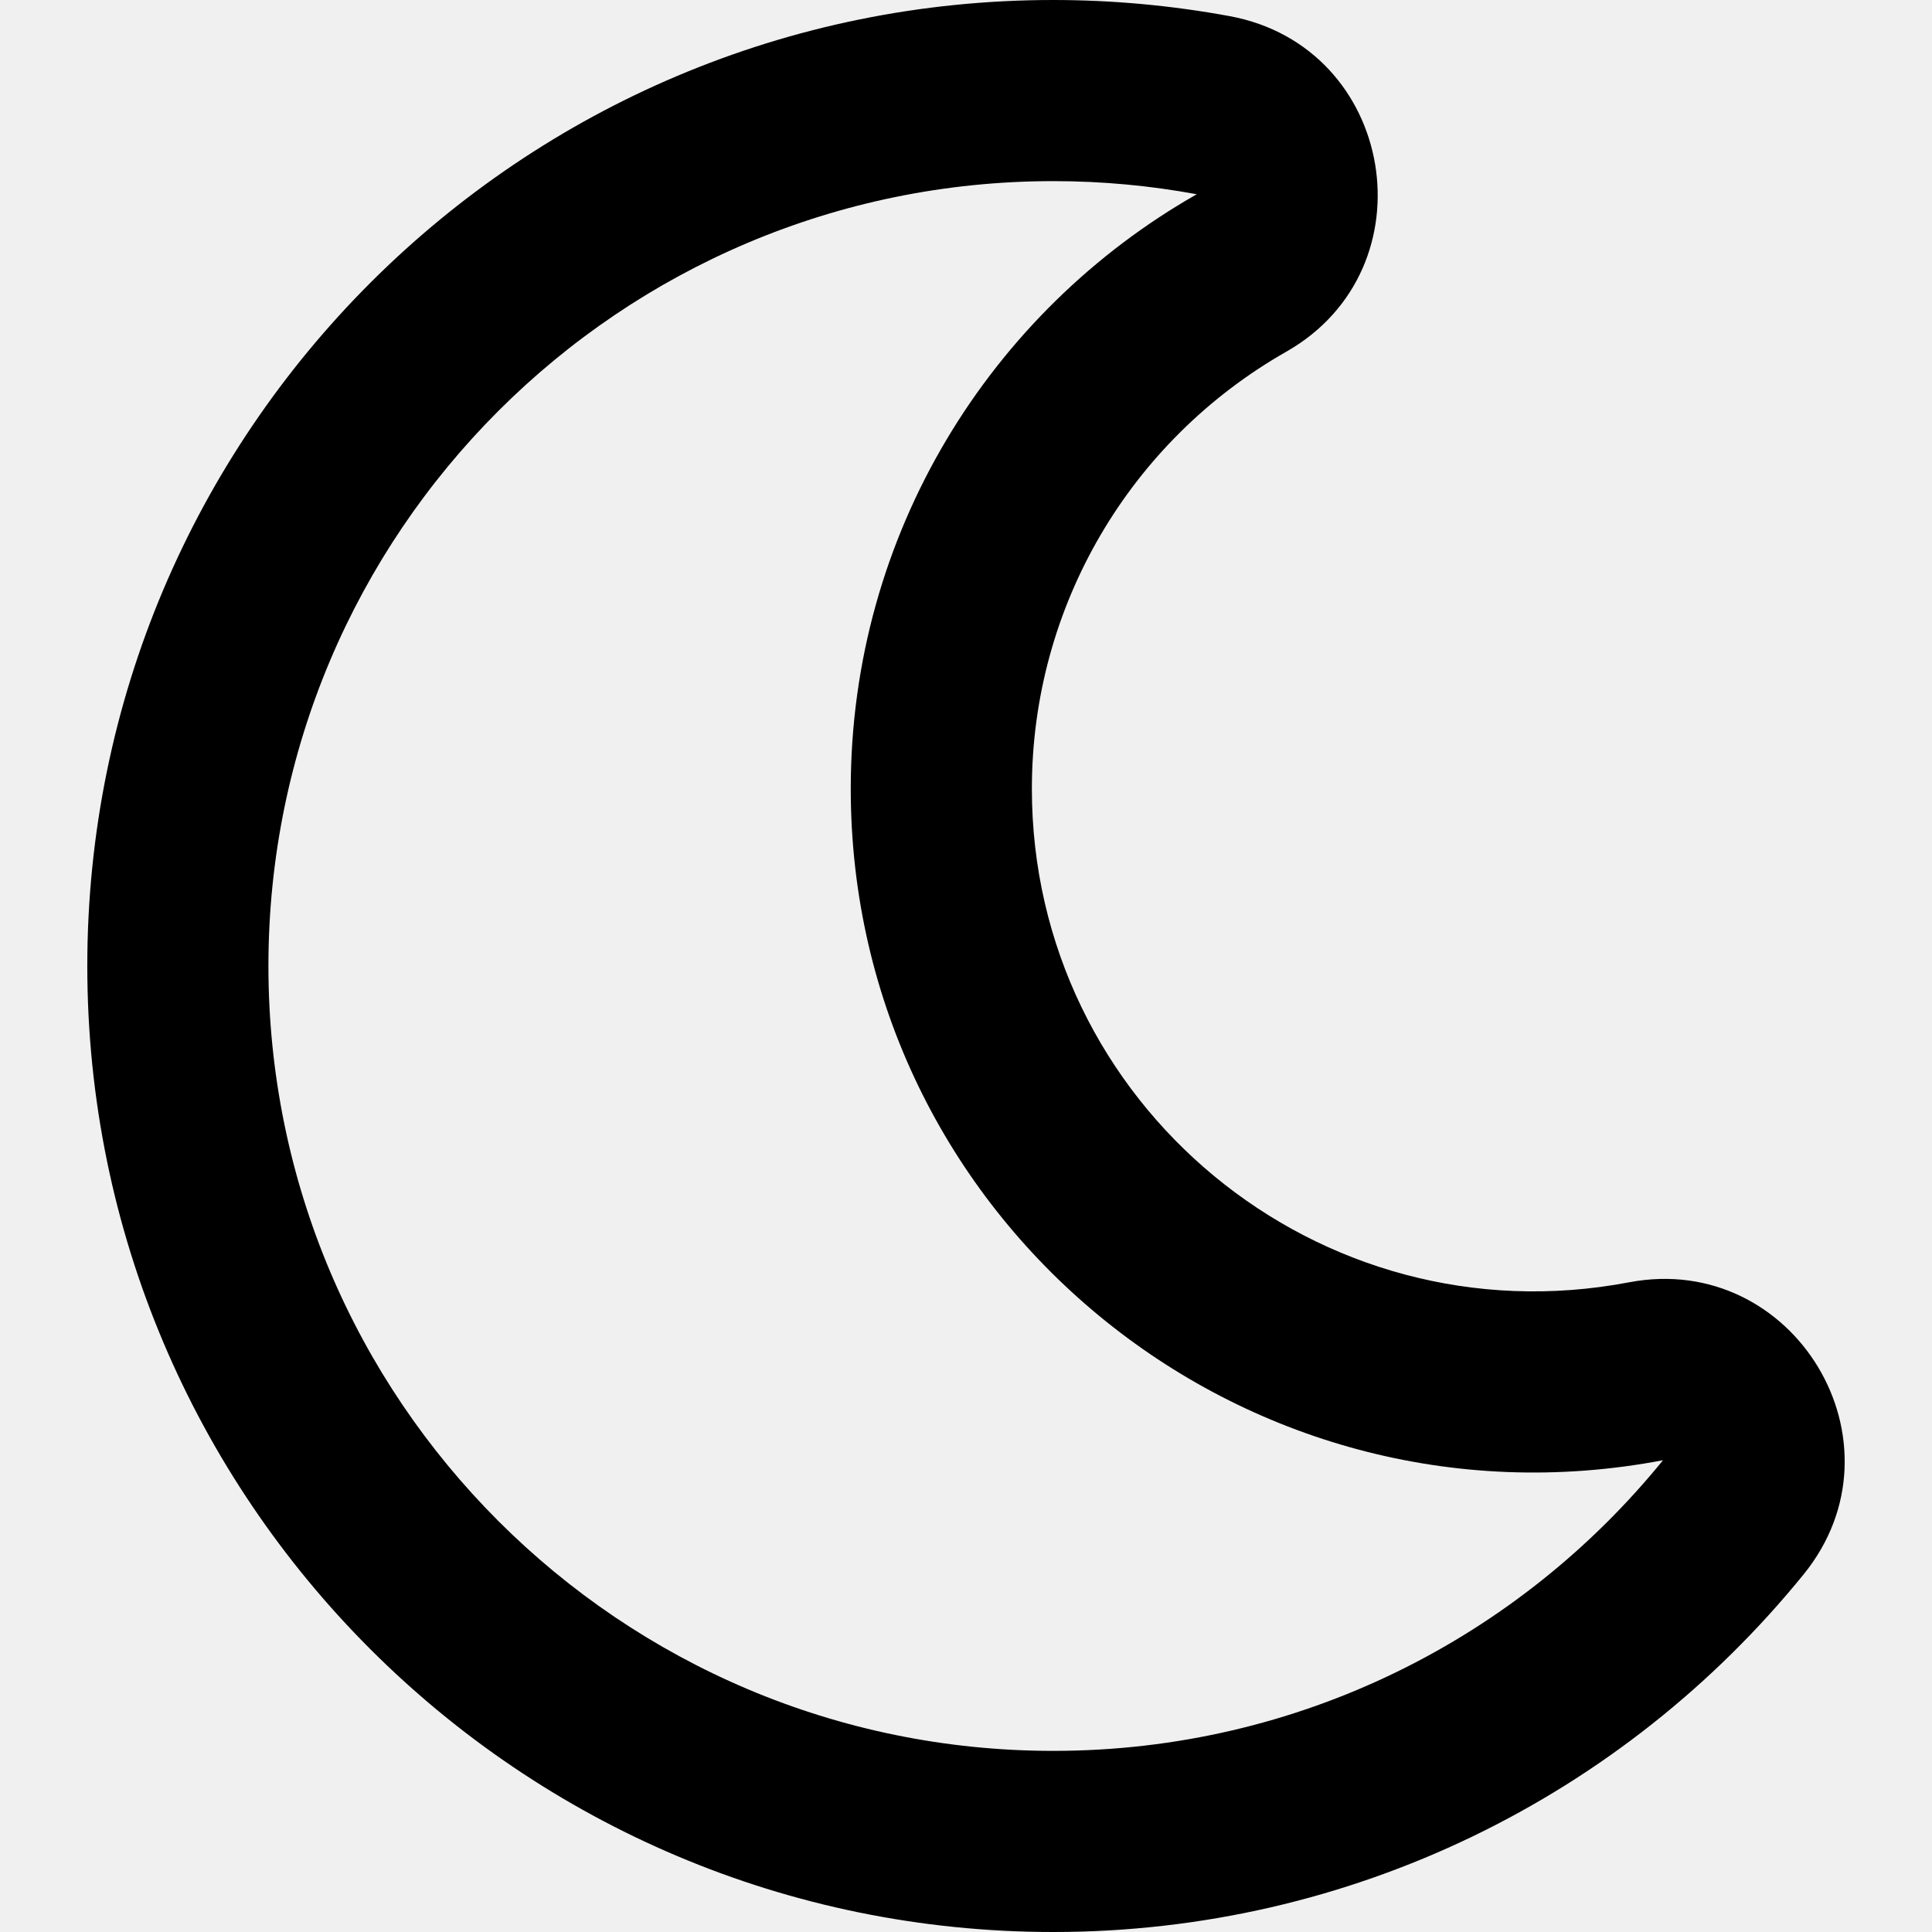
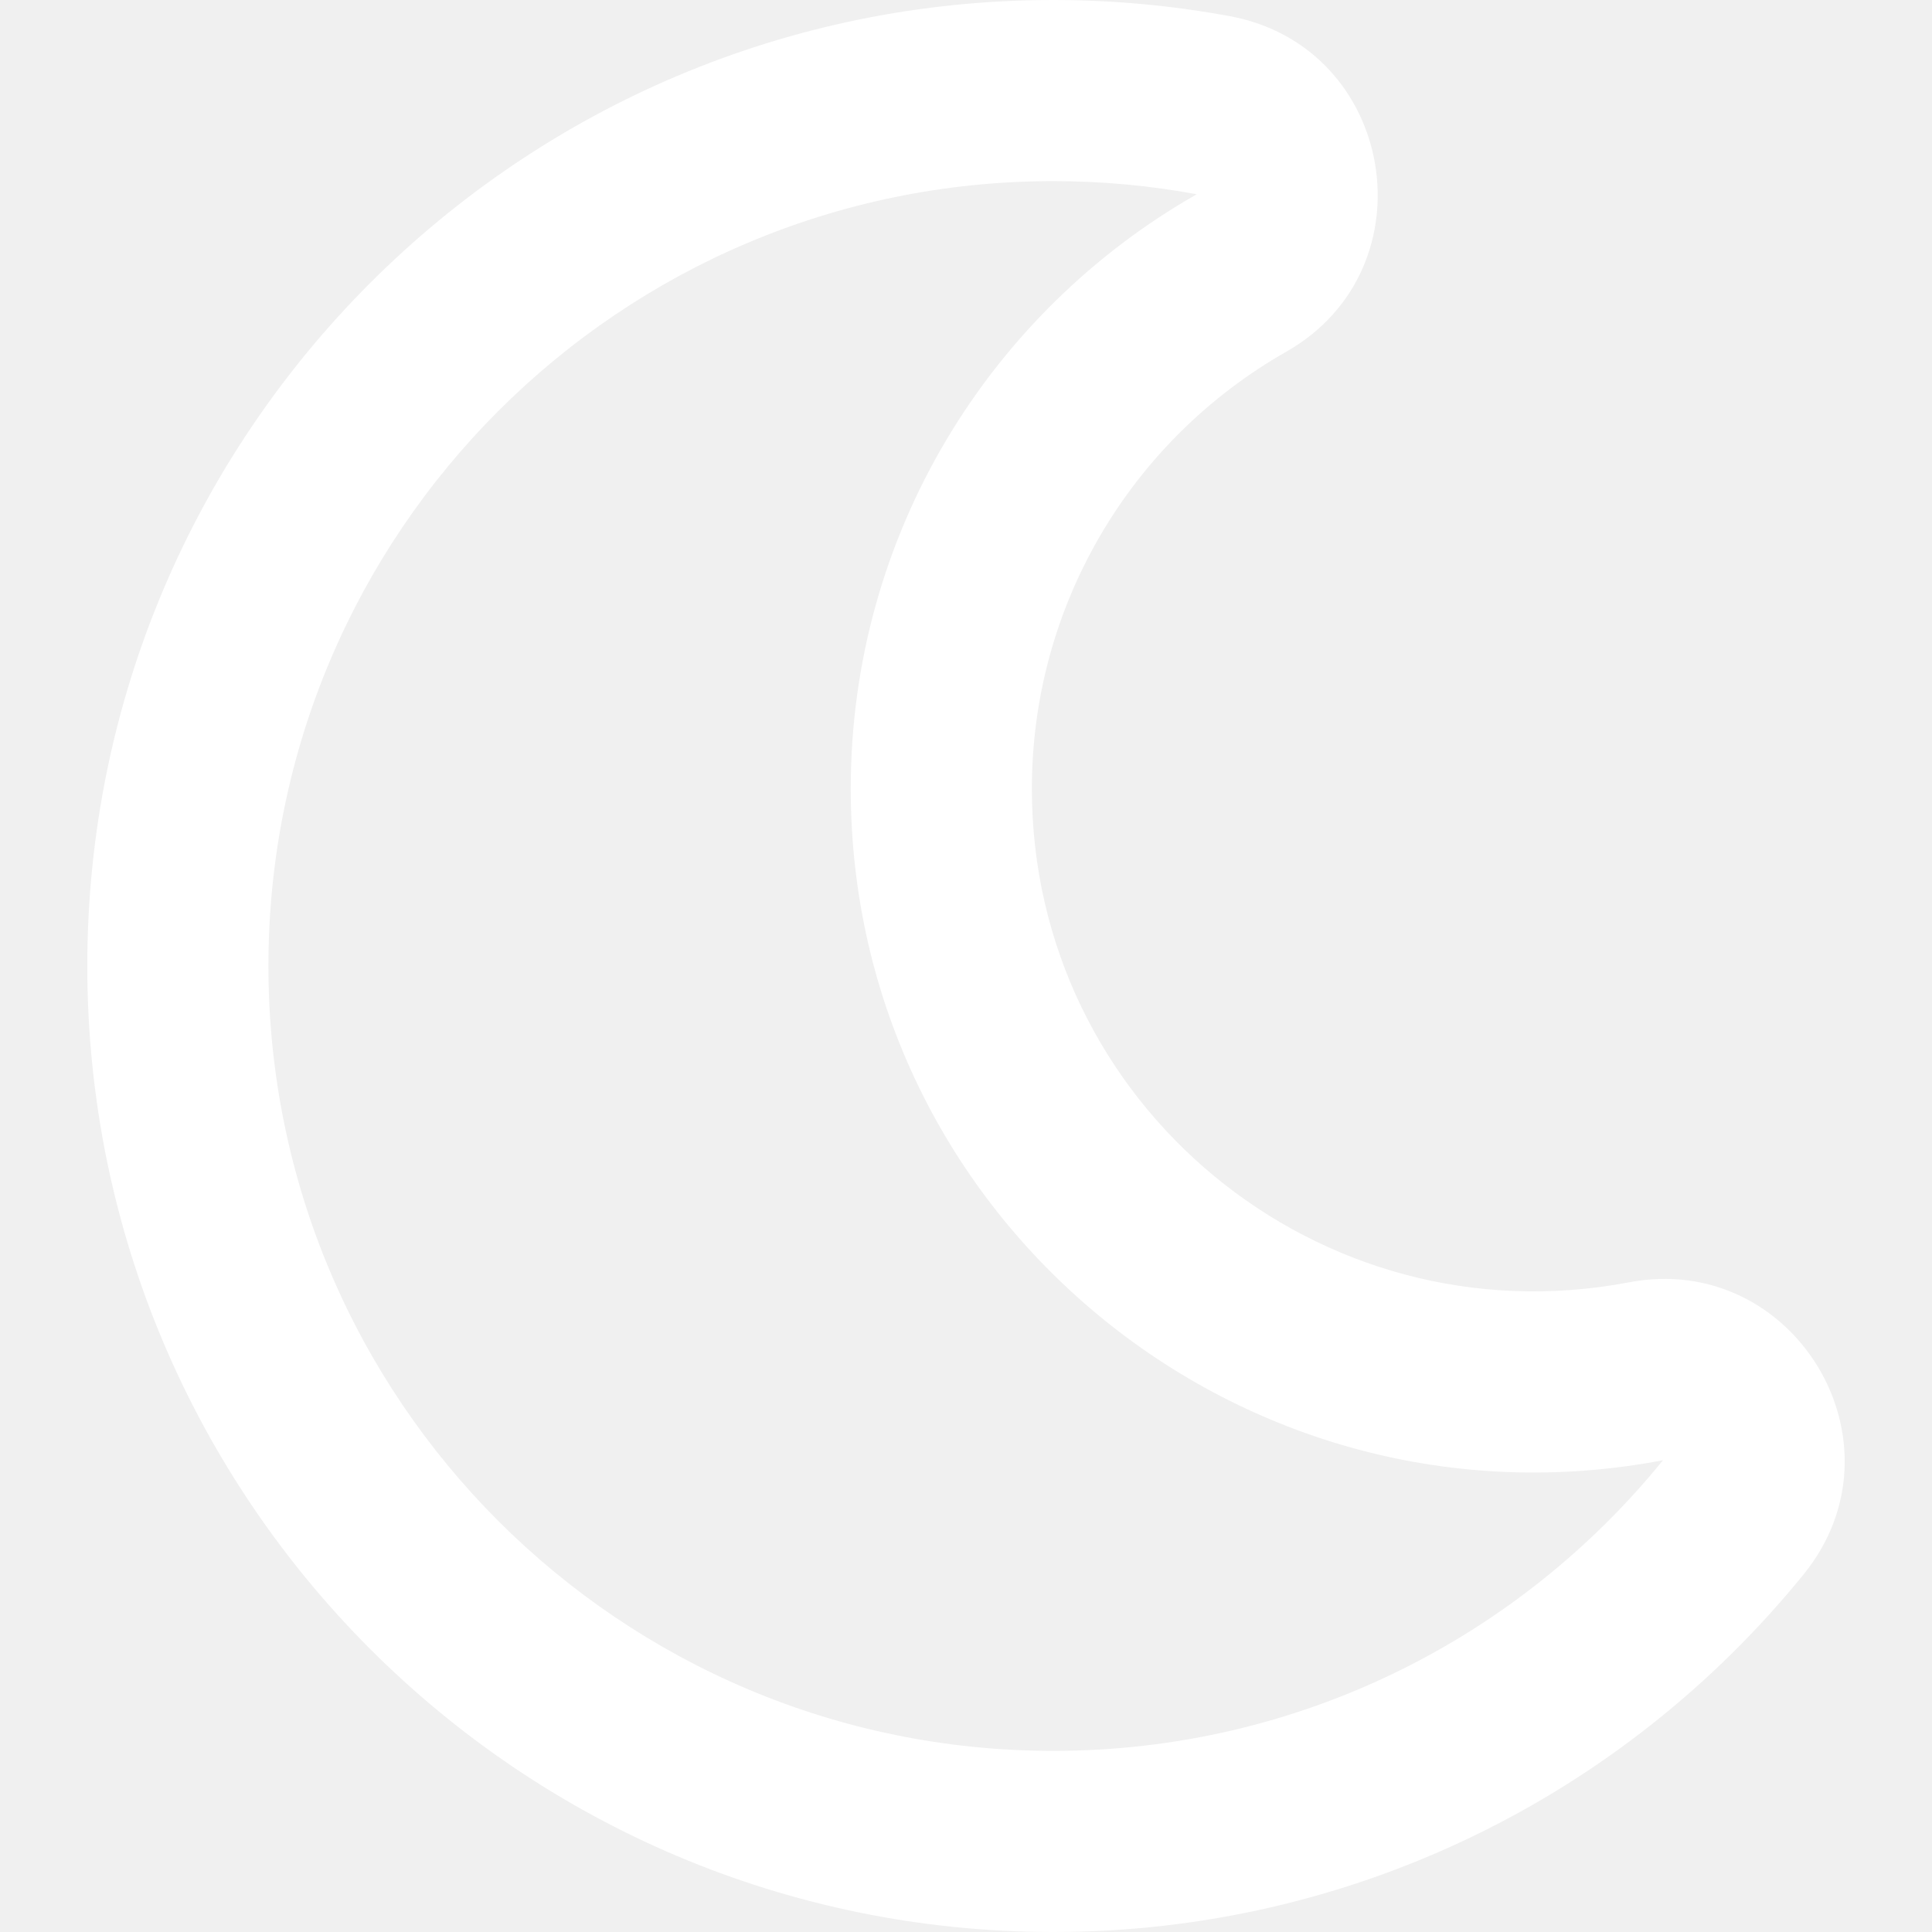
<svg xmlns="http://www.w3.org/2000/svg" aria-hidden="true" focusable="false" data-prefix="far" data-icon="moon" class="svg-inline--fa fa-moon fa-w-16" role="img" viewBox="0 0 512 512">
-   <path fill="currentColor" d="M279.135 512c78.756 0 150.982-35.804 198.844-94.775 28.27-34.831-2.558-85.722-46.249-77.401-82.348 15.683-158.272-47.268-158.272-130.792 0-48.424 26.06-92.292 67.434-115.836 38.745-22.05 28.999-80.788-15.022-88.919A257.936 257.936 0 0 0 279.135 0c-141.36 0-256 114.575-256 256 0 141.36 114.576 256 256 256zm0-464c12.985 0 25.689 1.201 38.016 3.478-54.76 31.163-91.693 90.042-91.693 157.554 0 113.848 103.641 199.2 215.252 177.944C402.574 433.964 344.366 464 279.135 464c-114.875 0-208-93.125-208-208s93.125-208 208-208z" />
+   <path fill="#ffffff" d="M279.135 512c78.756 0 150.982-35.804 198.844-94.775 28.27-34.831-2.558-85.722-46.249-77.401-82.348 15.683-158.272-47.268-158.272-130.792 0-48.424 26.06-92.292 67.434-115.836 38.745-22.05 28.999-80.788-15.022-88.919A257.936 257.936 0 0 0 279.135 0c-141.36 0-256 114.575-256 256 0 141.36 114.576 256 256 256zm0-464c12.985 0 25.689 1.201 38.016 3.478-54.76 31.163-91.693 90.042-91.693 157.554 0 113.848 103.641 199.2 215.252 177.944C402.574 433.964 344.366 464 279.135 464c-114.875 0-208-93.125-208-208s93.125-208 208-208z" />
</svg>
